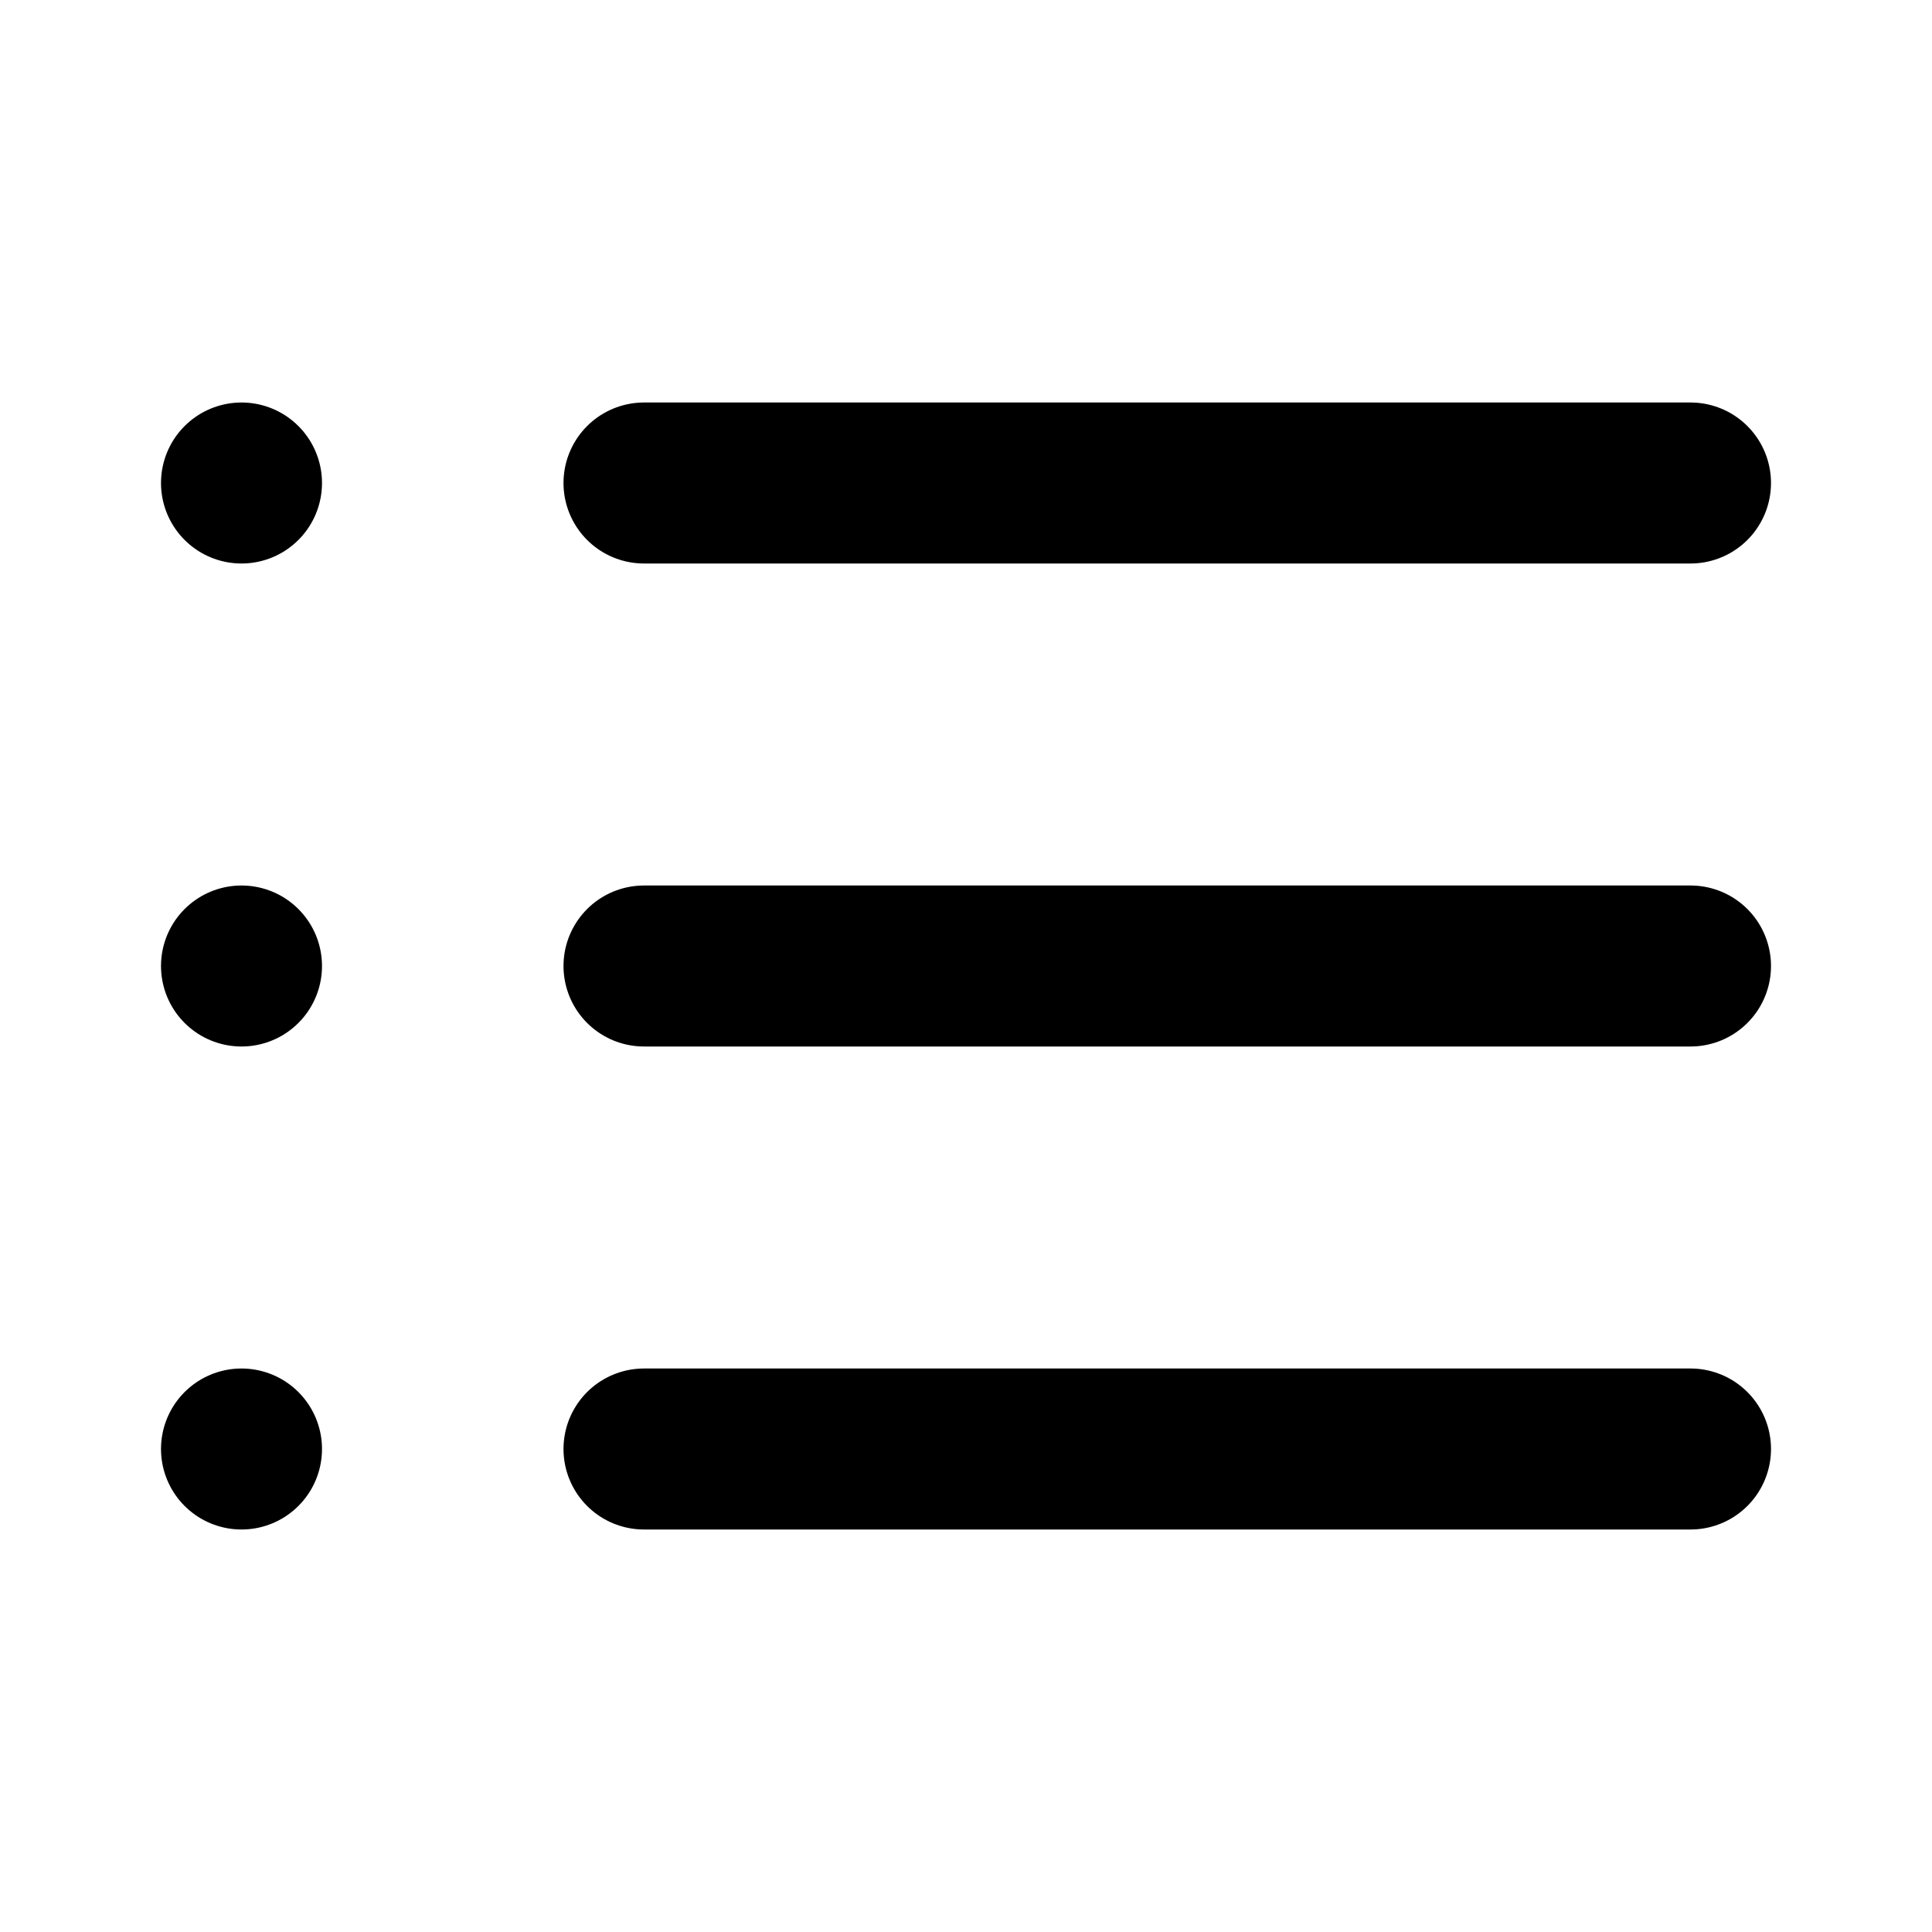
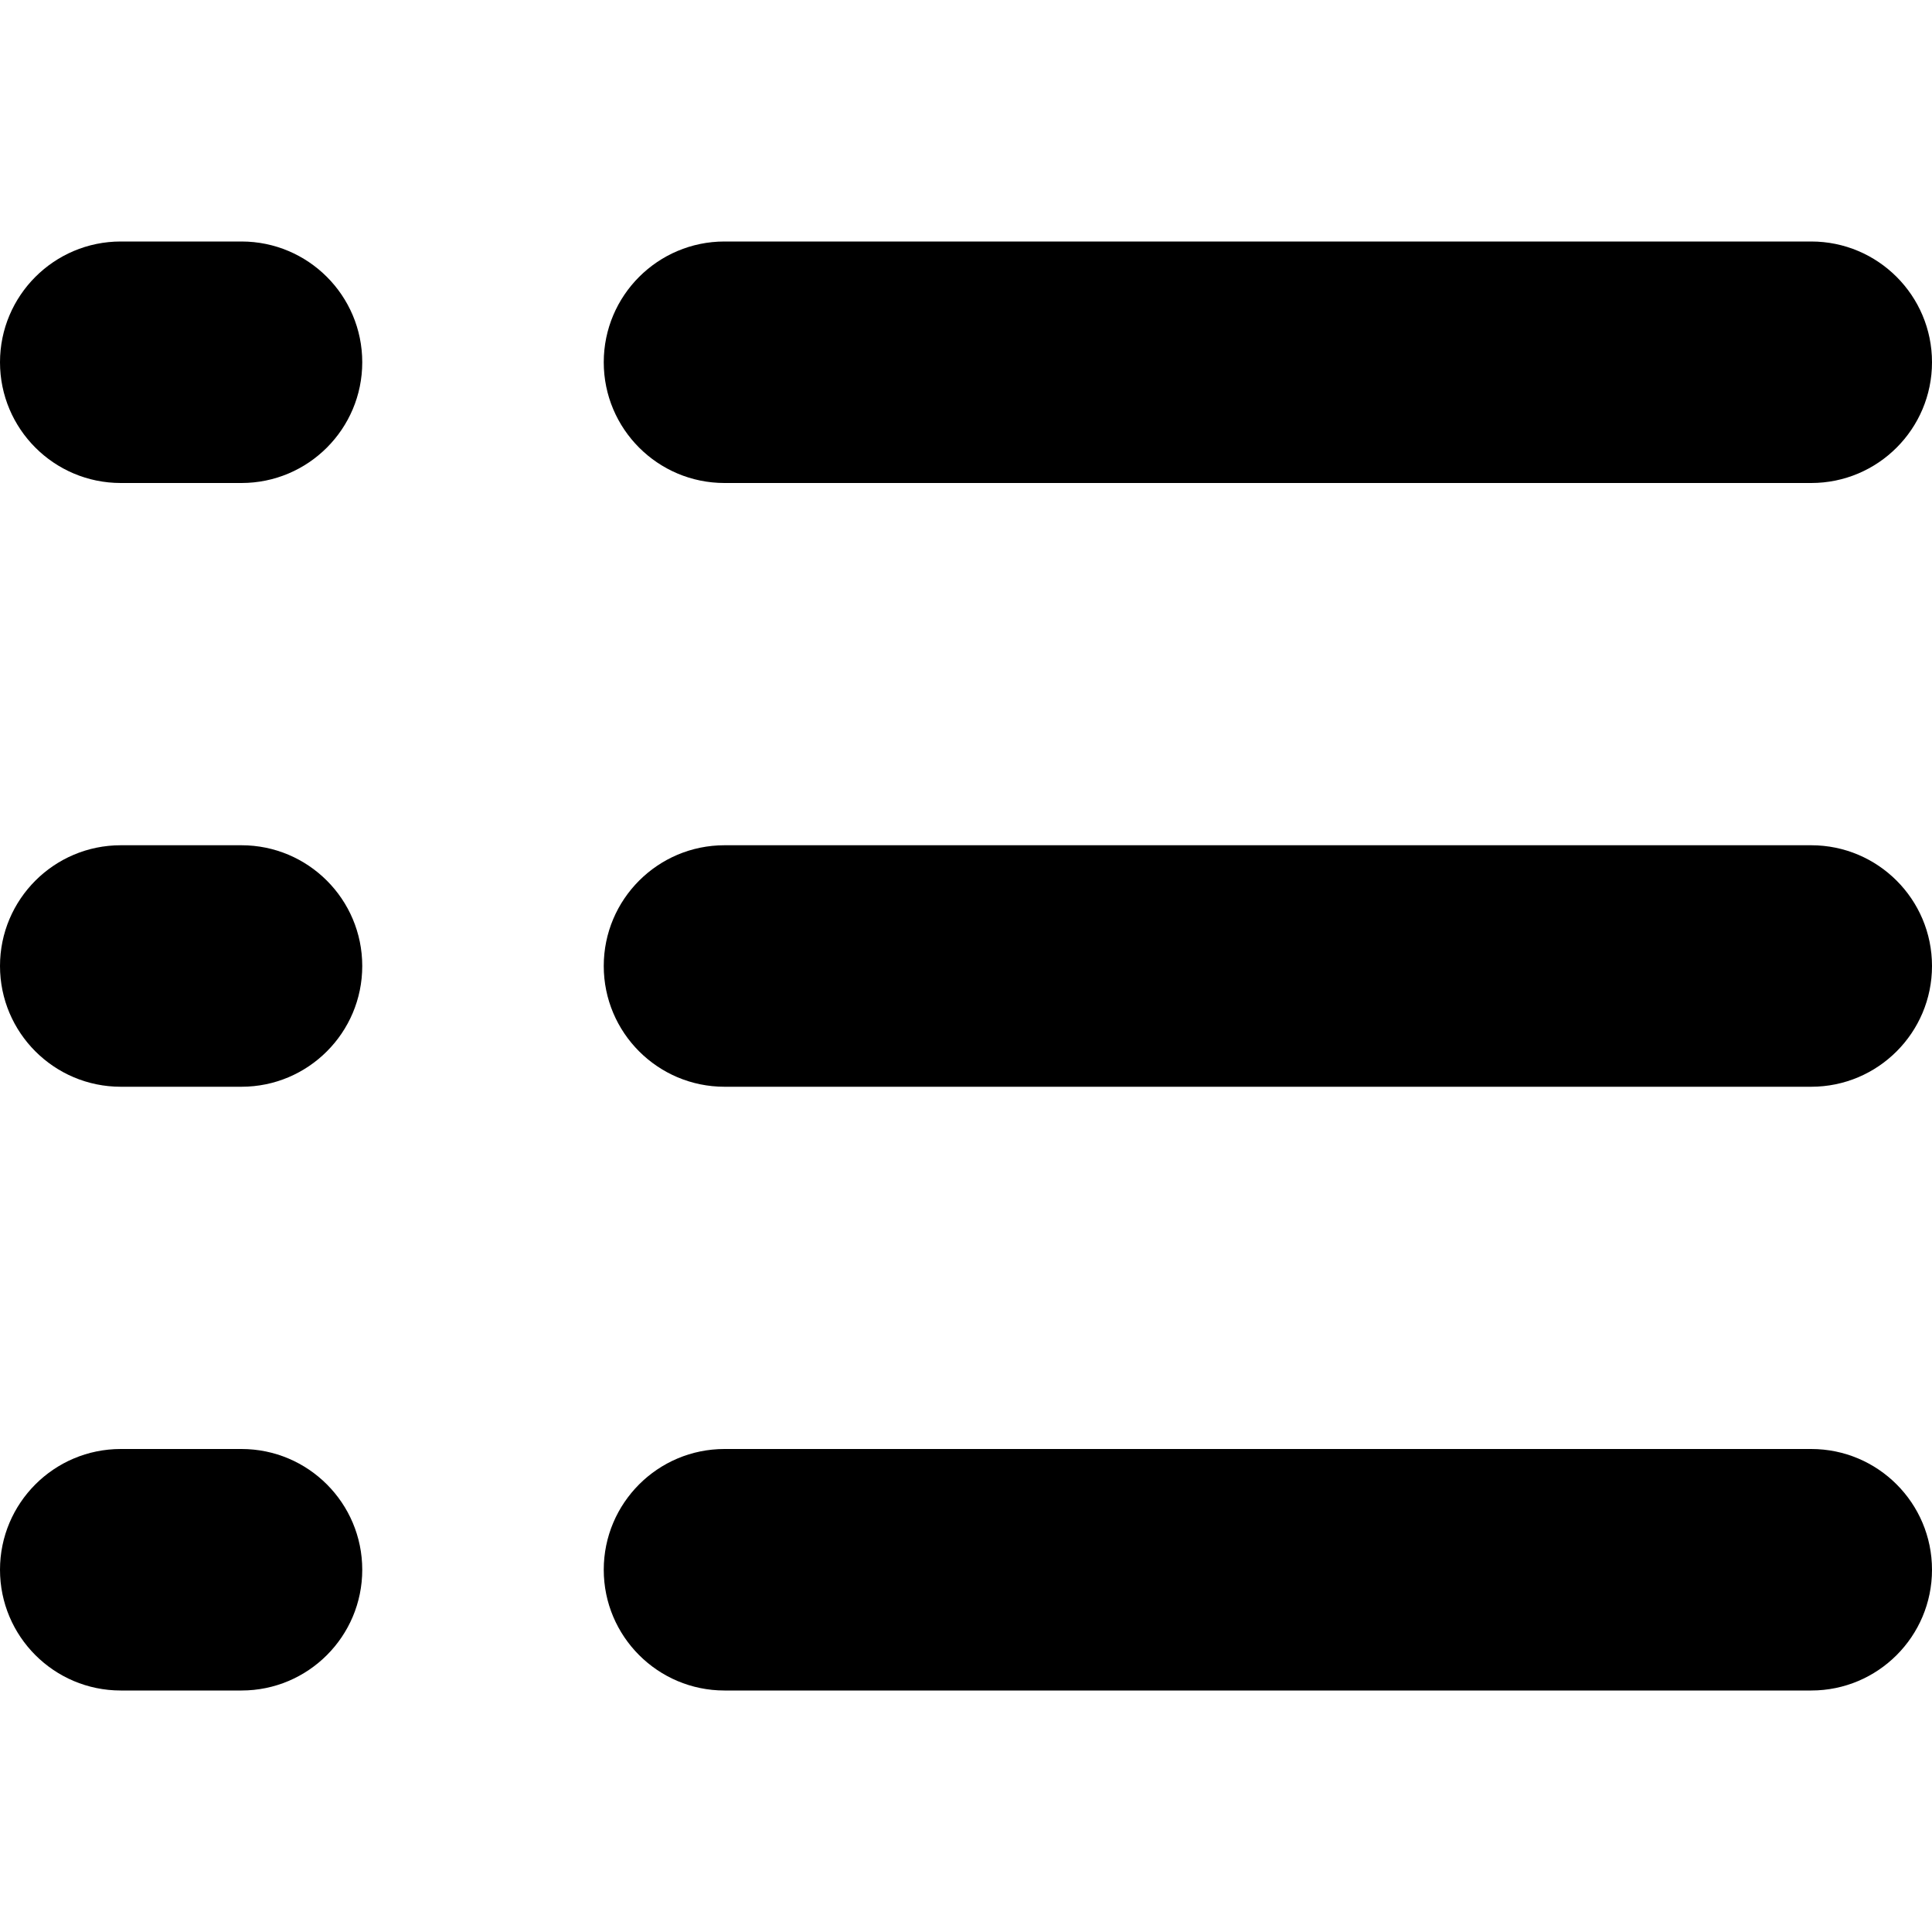
- <svg xmlns="http://www.w3.org/2000/svg" width="24" height="24" viewBox="0 0 24 24" fill="none" stroke="currentColor" stroke-width="2" stroke-linecap="round" stroke-linejoin="round">
-   <line x1="8" y1="6" x2="21" y2="6" />
-   <line x1="8" y1="12" x2="21" y2="12" />
-   <line x1="8" y1="18" x2="21" y2="18" />
-   <line x1="3" y1="6" x2="3" y2="6" />
-   <line x1="3" y1="12" x2="3" y2="12" />
-   <line x1="3" y1="18" x2="3" y2="18" />
+ <svg xmlns="http://www.w3.org/2000/svg" width="24" height="24" viewBox="0 0 24 24" fill="none">
+   <path d="M0 -1C-0.552 -1 -1 -0.552 -1 0C-1 0.552 -0.552 1 0 1V-1ZM9 1C9.552 1 10 0.552 10 0C10 -0.552 9.552 -1 9 -1V1ZM0 1H9V-1H0V1Z" transform="translate(9 19.5) scale(1.5)" fill="black" />
+   <path d="M0 -1C-0.552 -1 -1 -0.552 -1 0C-1 0.552 -0.552 1 0 1V-1ZM9 1C9.552 1 10 0.552 10 0C10 -0.552 9.552 -1 9 -1V1ZM0 1H9V-1H0V1Z" transform="translate(9 4.5) scale(1.5)" fill="black" />
+   <path d="M0 -1C-0.552 -1 -1 -0.552 -1 0C-1 0.552 -0.552 1 0 1V-1ZM9 1C9.552 1 10 0.552 10 0C10 -0.552 9.552 -1 9 -1V1ZM0 1H9V-1H0V1Z" transform="translate(9 12) scale(1.5)" fill="black" />
+   <path d="M0 -1C-0.552 -1 -1 -0.552 -1 0C-1 0.552 -0.552 1 0 1V-1ZM1 1C1.552 1 2 0.552 2 0C2 -0.552 1.552 -1 1 -1V1ZM0 1H1V-1H0V1Z" transform="translate(1.5 19.5) scale(1.5)" fill="black" />
+   <path d="M0 -1C-0.552 -1 -1 -0.552 -1 0C-1 0.552 -0.552 1 0 1V-1ZM1 1C1.552 1 2 0.552 2 0C2 -0.552 1.552 -1 1 -1V1ZM0 1H1V-1H0V1Z" transform="translate(1.5 4.5) scale(1.5)" fill="black" />
+   <path d="M0 -1C-0.552 -1 -1 -0.552 -1 0C-1 0.552 -0.552 1 0 1V-1ZM1 1C1.552 1 2 0.552 2 0C2 -0.552 1.552 -1 1 -1V1ZM0 1H1V-1H0V1Z" transform="translate(1.5 12) scale(1.5)" fill="black" />
</svg>
